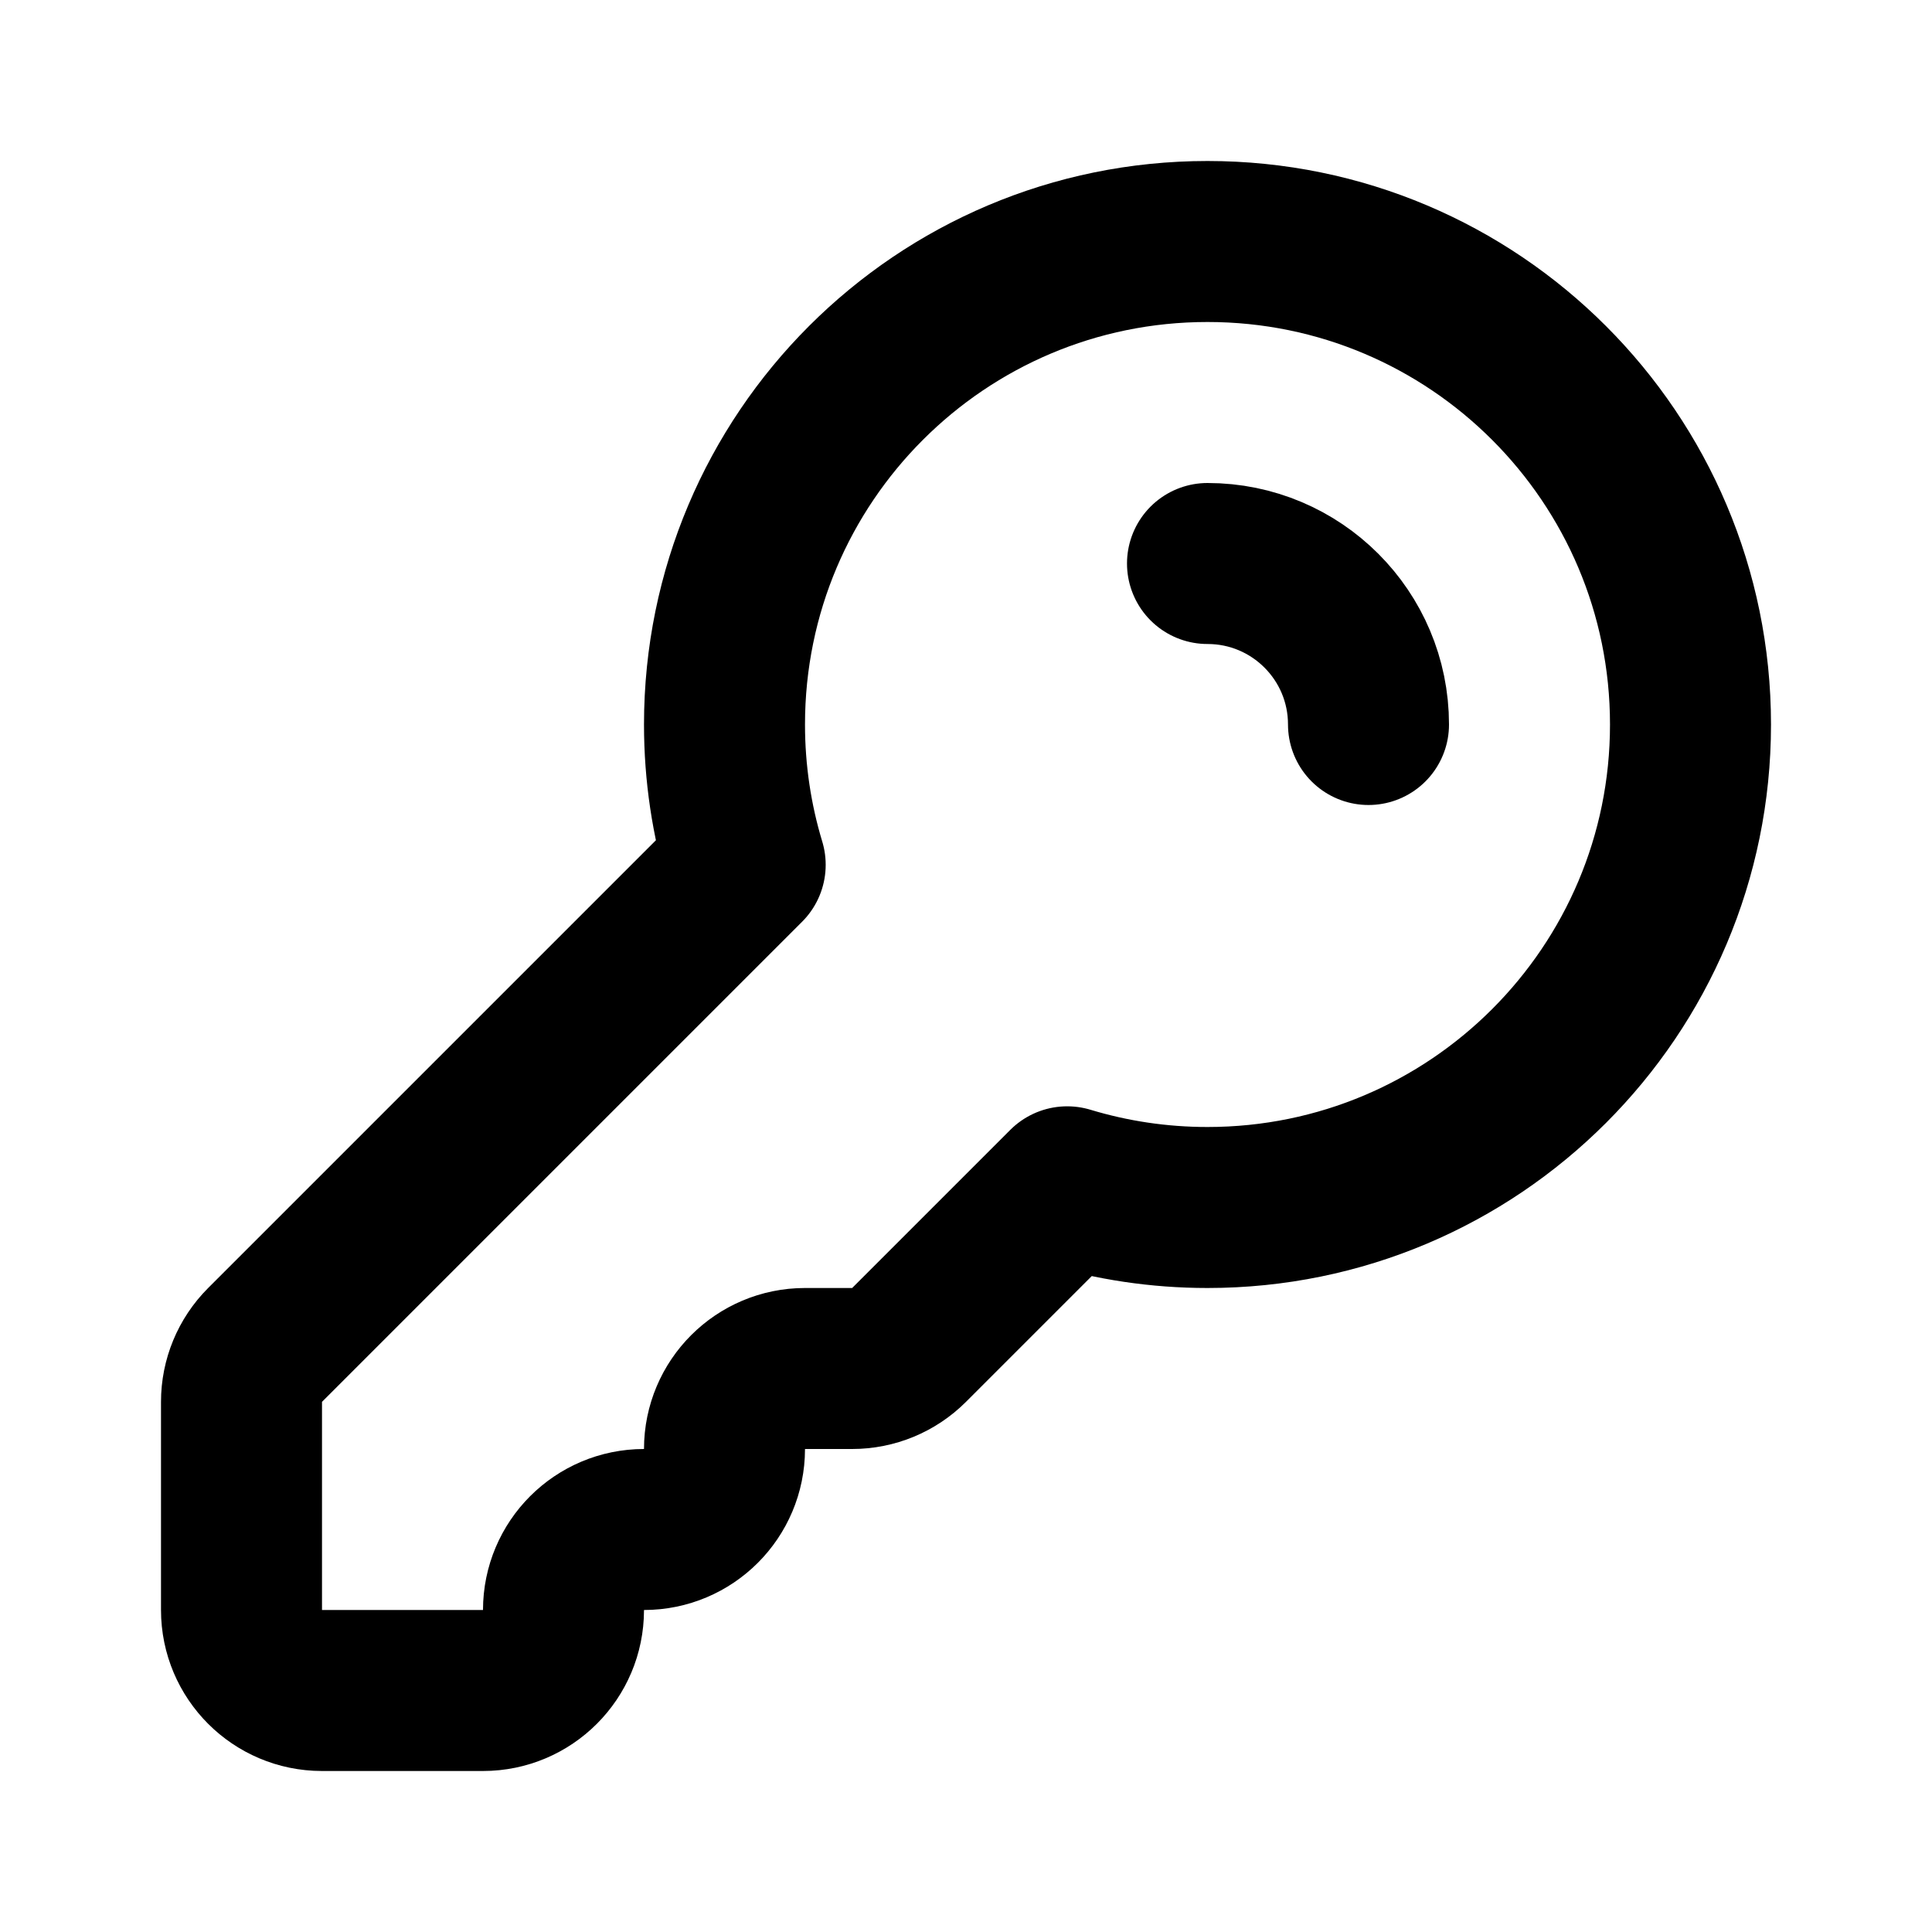
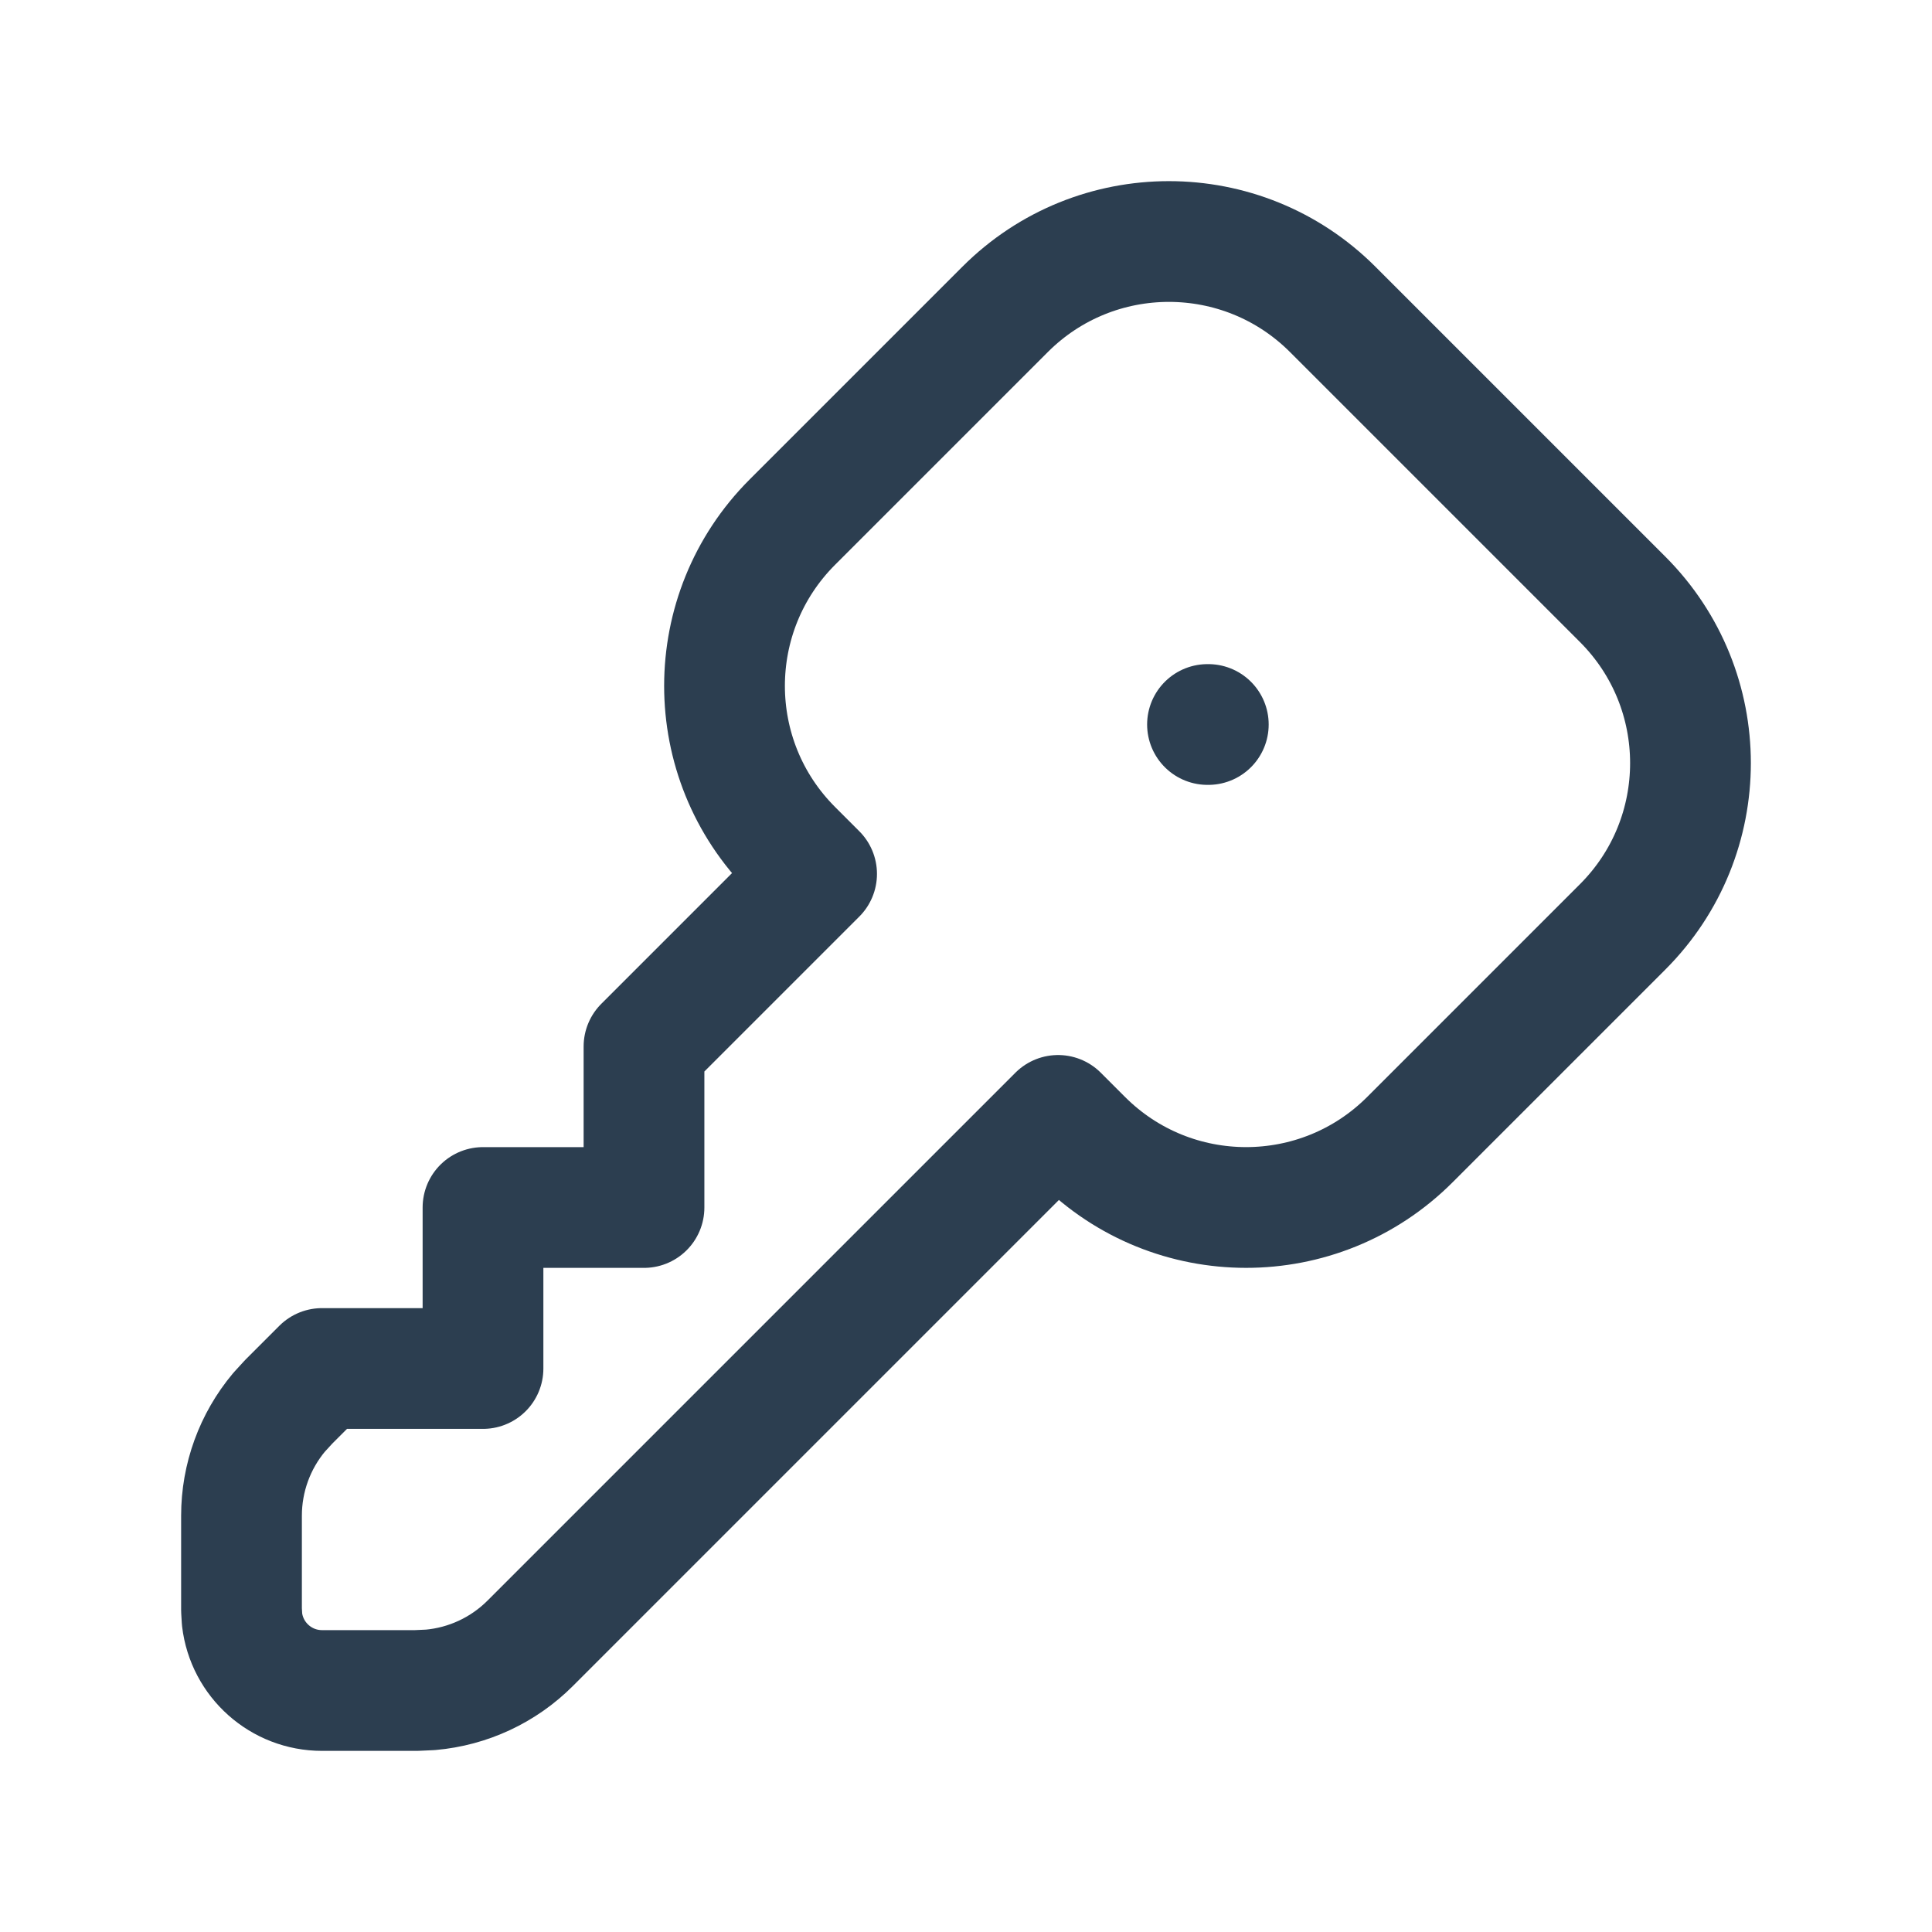
- <svg xmlns="http://www.w3.org/2000/svg" fill="none" height="24" viewBox="0 0 24 24" width="24">
-   <path d="M15 15C18.314 15 21 12.314 21 9C21 5.686 18.314 3 15 3C11.686 3 9 5.686 9 9C9 9.606 9.09 10.191 9.257 10.743L9 11L3.293 16.707C3.105 16.895 3 17.149 3 17.414V20C3 20.552 3.448 21 4 21H6C6.552 21 7 20.552 7 20C7 19.448 7.448 19 8 19C8.552 19 9 18.552 9 18C9 17.448 9.448 17 10 17H10.586C10.851 17 11.105 16.895 11.293 16.707L13 15L13.257 14.743C13.809 14.91 14.394 15 15 15Z" stroke="black" stroke-linecap="round" stroke-linejoin="round" stroke-width="2" />
-   <path d="M17 9C17 7.895 16.105 7 15 7" stroke="black" stroke-linecap="round" stroke-linejoin="round" stroke-width="2" />
+ <svg xmlns="http://www.w3.org/2000/svg" class="icon icon-tabler icon-tabler-key" width="44" height="44" viewBox="0 0 24 24" stroke-width="1.5" stroke="#2c3e50" fill="none" stroke-linecap="round" stroke-linejoin="round">
+   <path stroke="none" d="M0 0h24v24H0z" fill="none" />
+   <path d="M16.555 3.843l3.602 3.602a2.877 2.877 0 0 1 0 4.069l-2.643 2.643a2.877 2.877 0 0 1 -4.069 0l-.301 -.301l-6.558 6.558a2 2 0 0 1 -1.239 .578l-.175 .008h-1.172a1 1 0 0 1 -.993 -.883l-.007 -.117v-1.172a2 2 0 0 1 .467 -1.284l.119 -.13l.414 -.414h2v-2h2v-2l2.144 -2.144l-.301 -.301a2.877 2.877 0 0 1 0 -4.069l2.643 -2.643a2.877 2.877 0 0 1 4.069 0z" />
+   <path d="M15 9h.01" />
</svg>
